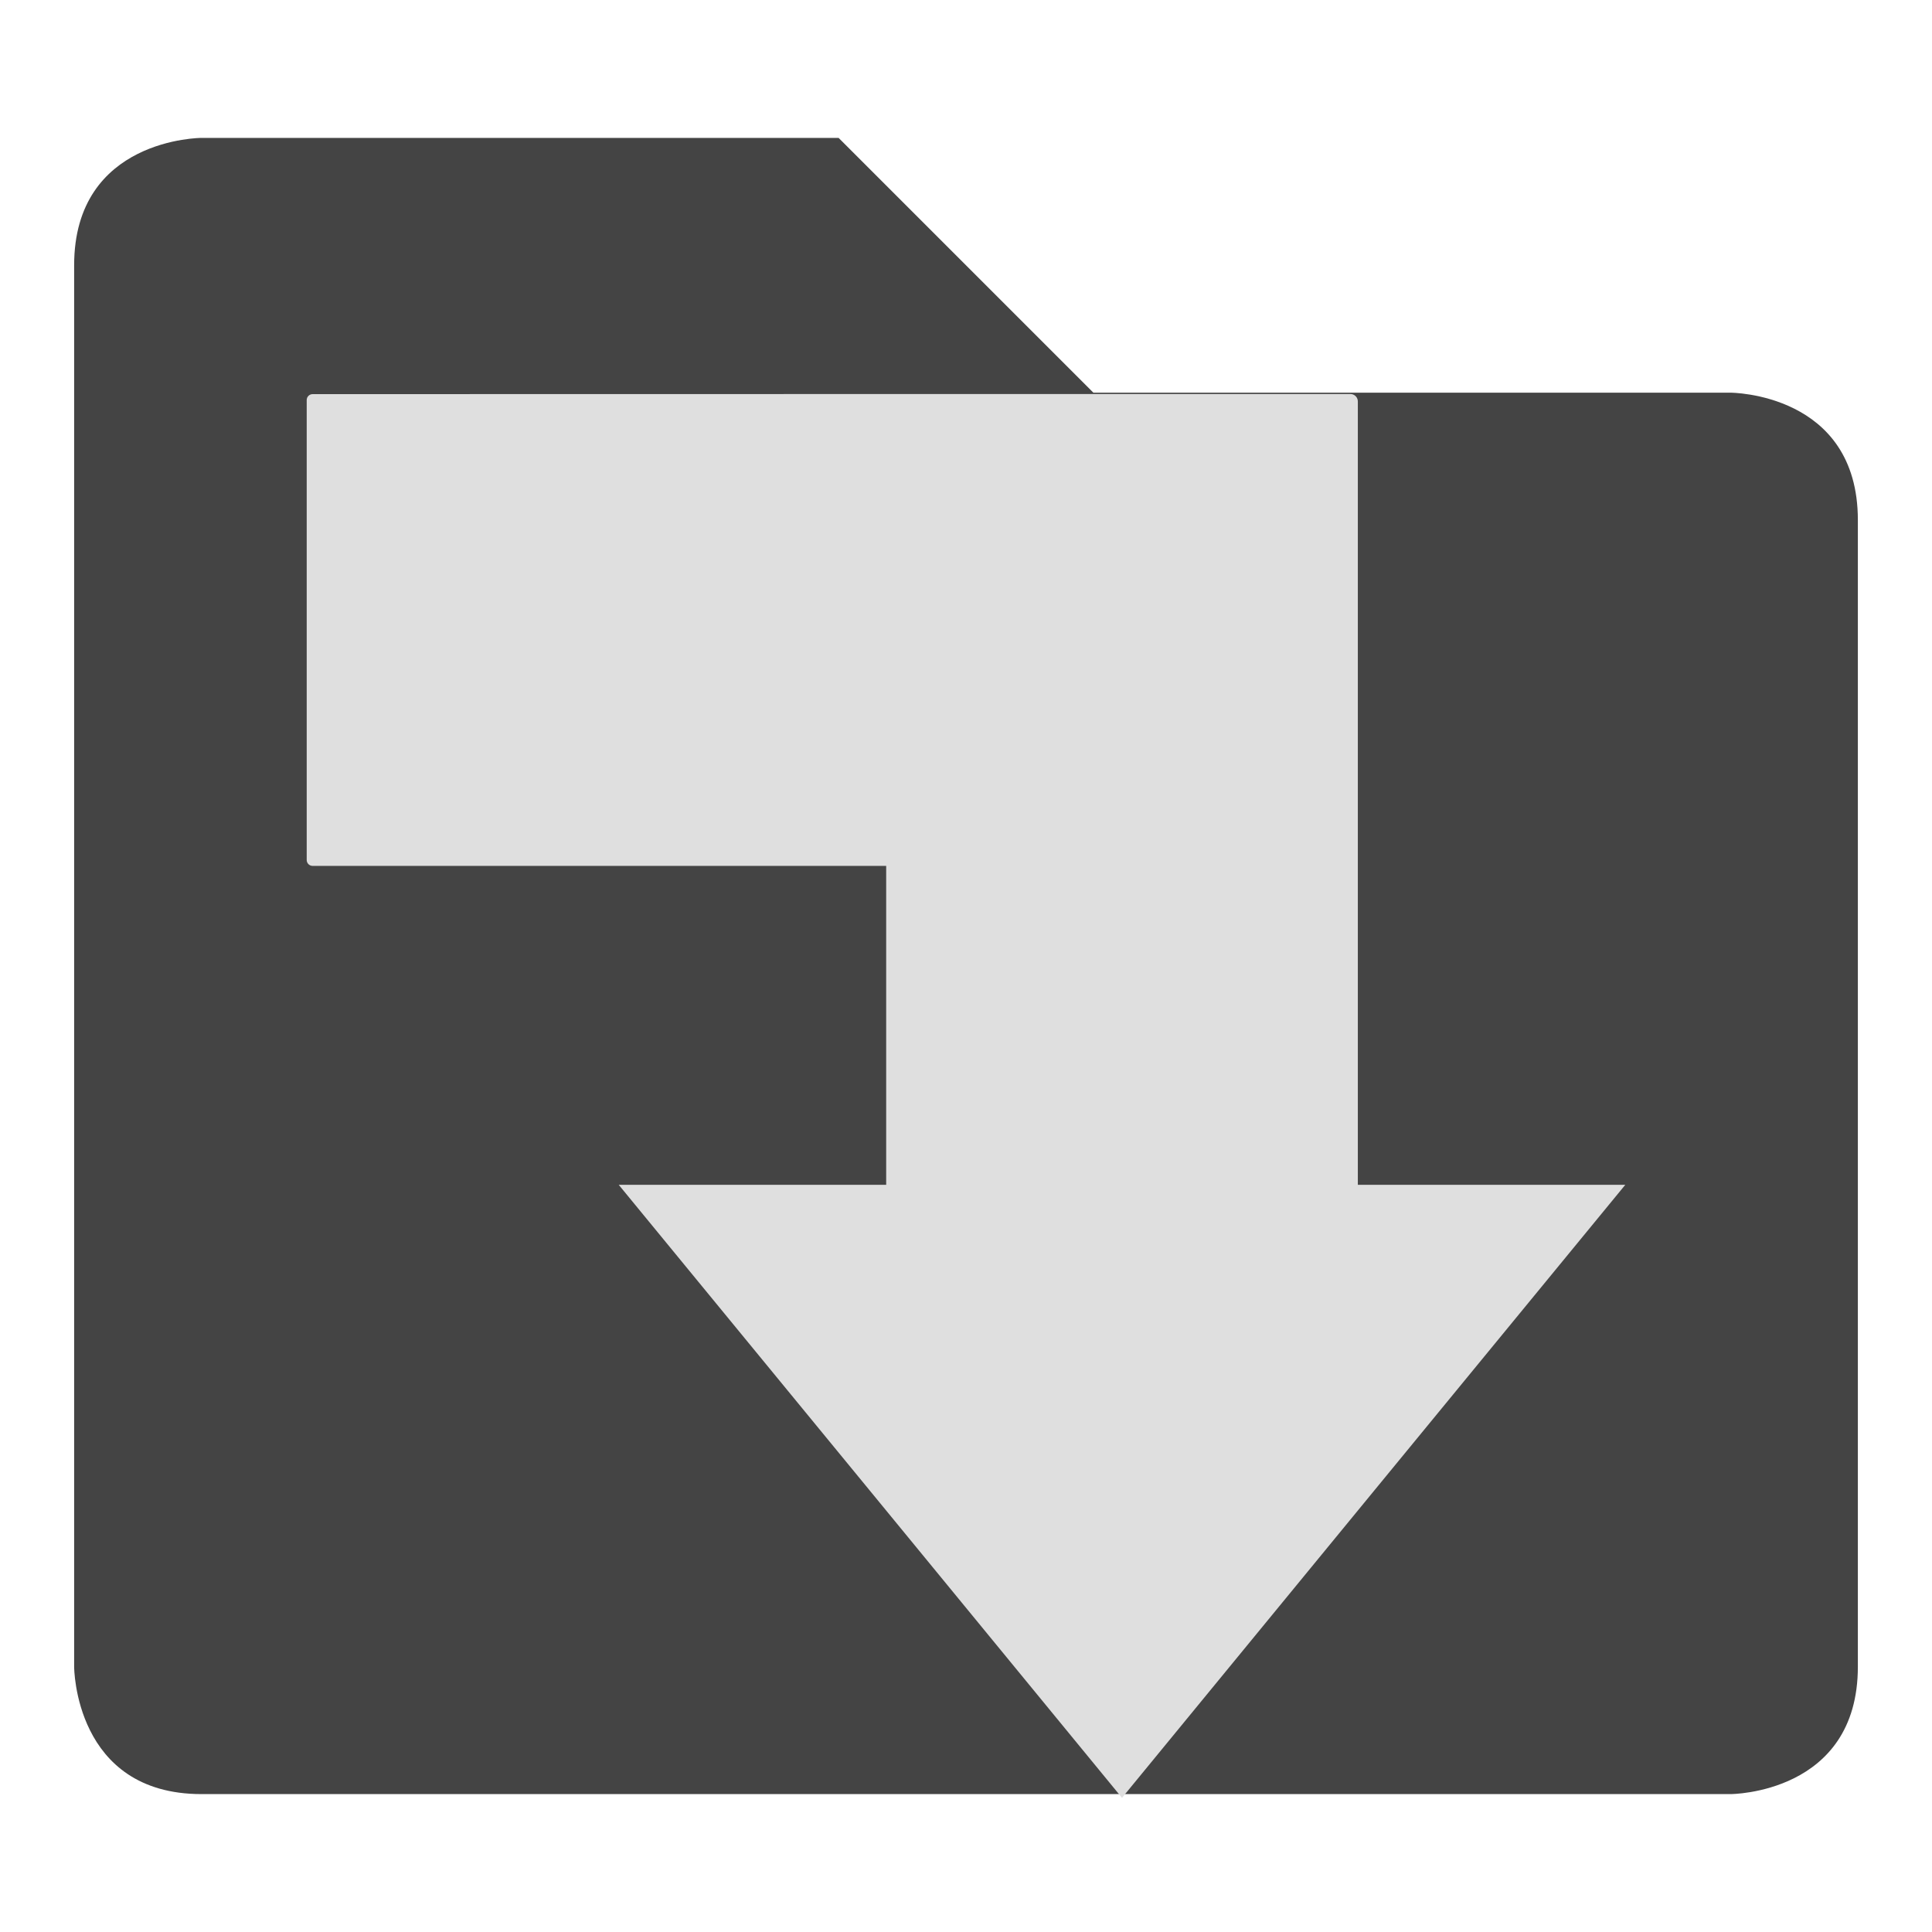
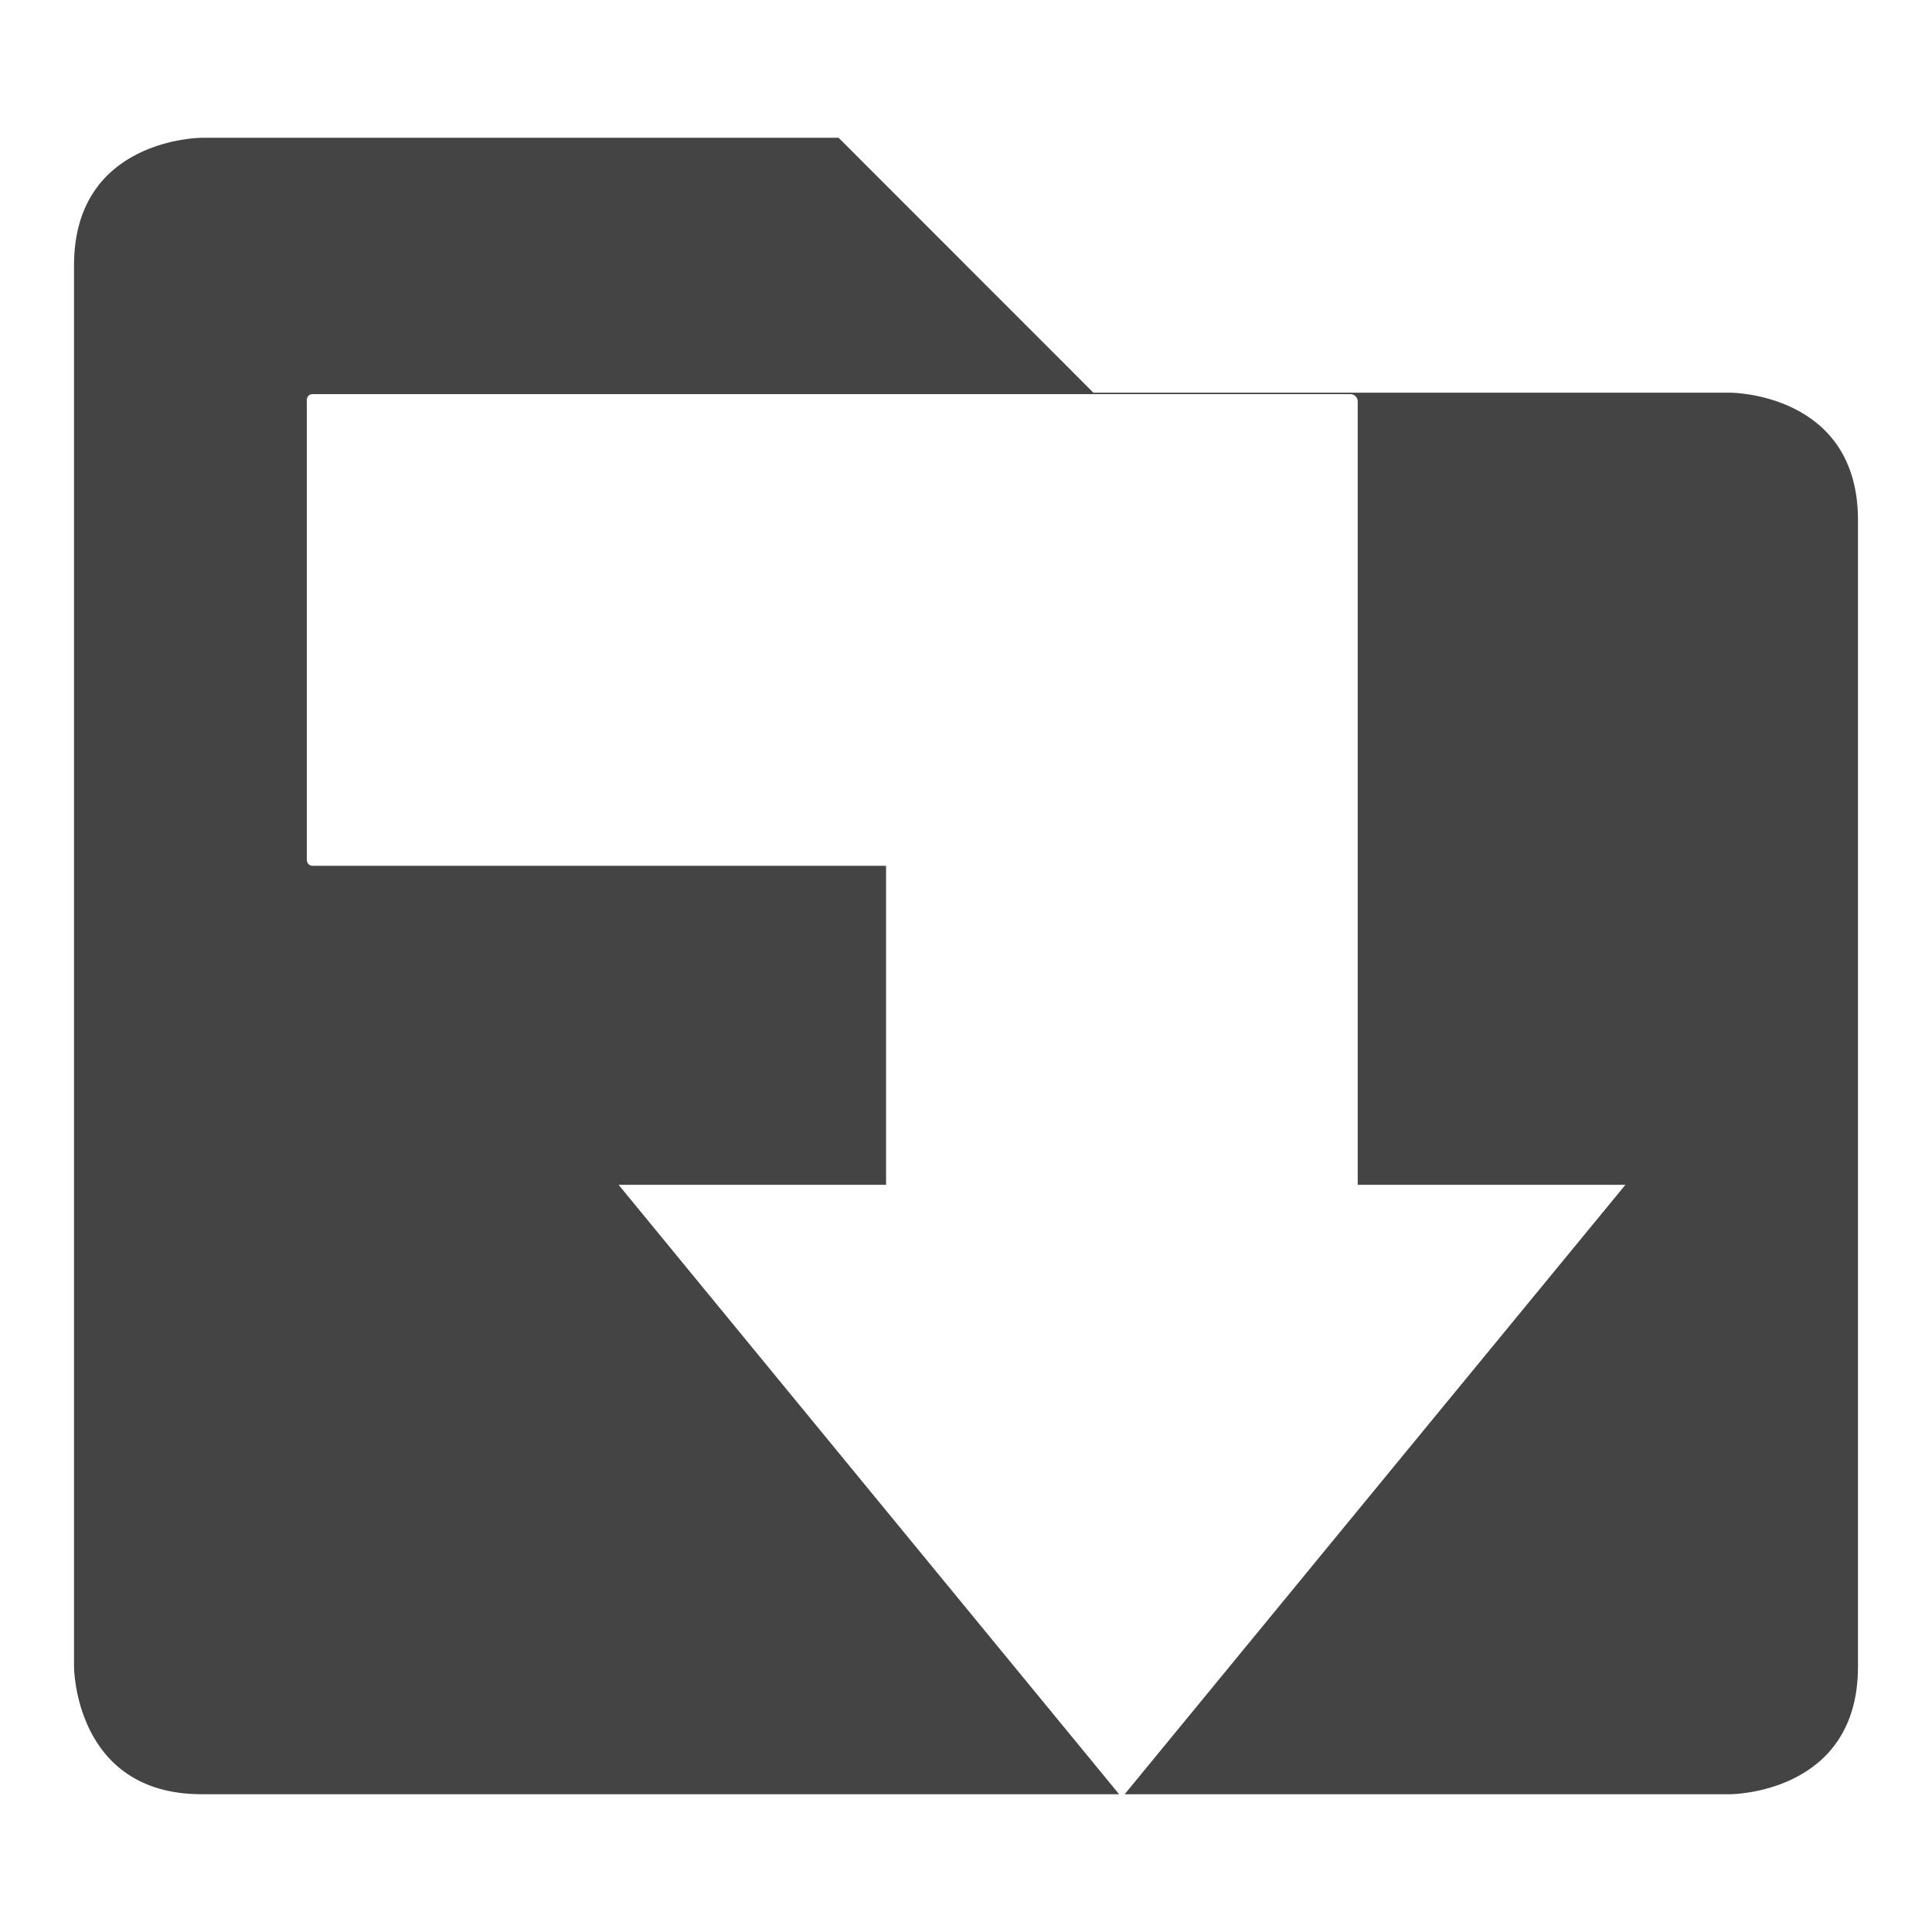
<svg xmlns="http://www.w3.org/2000/svg" version="1" viewBox="0 0 16 16" enable-background="new 0 0 48 48" id="svg12" width="16" height="16">
  <defs id="defs16">
    </defs>
-   <path id="path245" style="color:#444444;fill:#444444;stroke-width:1.055;fill-opacity:1" class="ColorScheme-Text" d="m 1.669,1.142 c 0,0 -1.055,10e-7 -1.055,1.055 V 13.803 c 0,0 1e-6,1.055 1.055,1.055 H 14.331 c 0,0 1.055,-10e-7 1.055,-1.055 V 4.307 c 0,-1.055 -1.055,-1.055 -1.055,-1.055 H 9.055 L 6.945,1.142 Z" />
+   <path id="path245" style="color:#444444;fill:#444444;stroke-width:1.055;fill-opacity:1" class="ColorScheme-Text" d="M 1.67 1.141 C 1.67 1.141 0.613 1.142 0.613 2.197 L 0.613 13.803 C 0.613 13.803 0.615 14.859 1.67 14.859 L 9.268 14.859 L 7.207 12.35 L 5.123 9.812 L 7.338 9.812 L 7.338 7.17 L 2.588 7.17 C 2.561 7.17 2.541 7.148 2.541 7.121 L 2.541 3.312 C 2.541 3.285 2.561 3.264 2.588 3.264 L 8.682 3.264 L 11.184 3.264 C 11.217 3.264 11.244 3.291 11.244 3.324 L 11.244 9.812 L 13.461 9.812 L 11.375 12.35 L 9.314 14.859 L 14.33 14.859 C 14.33 14.859 15.387 14.858 15.387 13.803 L 15.387 4.307 C 15.387 3.252 14.33 3.252 14.33 3.252 L 9.055 3.252 L 6.945 1.141 L 1.67 1.141 z " />
  <rect style="display:none;opacity:1;fill:#555753;fill-opacity:1;fill-rule:nonzero;stroke:none;stroke-width:1.016;stroke-linecap:square;stroke-linejoin:round;stroke-miterlimit:4;stroke-dasharray:none;stroke-dashoffset:0;stroke-opacity:1;paint-order:stroke fill markers" id="rect6013" width="36.737" height="6.499" x="5.305" y="-4.074" ry="2.255" />
  <rect ry="2.255" y="5.926" x="5.305" height="6.499" width="36.737" id="rect6015" style="display:none;opacity:1;fill:#555753;fill-opacity:1;fill-rule:nonzero;stroke:none;stroke-width:1.016;stroke-linecap:square;stroke-linejoin:round;stroke-miterlimit:4;stroke-dasharray:none;stroke-dashoffset:0;stroke-opacity:1;paint-order:stroke fill markers" />
  <rect style="display:none;opacity:1;fill:#555753;fill-opacity:1;fill-rule:nonzero;stroke:none;stroke-width:0.905;stroke-linecap:square;stroke-linejoin:round;stroke-miterlimit:4;stroke-dasharray:none;stroke-dashoffset:0;stroke-opacity:1;paint-order:stroke fill markers" id="rect6009" width="29.178" height="6.499" x="5.305" y="-24.074" ry="2.255" />
  <rect ry="2.255" y="-14.074" x="5.305" height="6.499" width="36.737" id="rect6011" style="display:none;opacity:1;fill:#555753;fill-opacity:1;fill-rule:nonzero;stroke:none;stroke-width:1.016;stroke-linecap:square;stroke-linejoin:round;stroke-miterlimit:4;stroke-dasharray:none;stroke-dashoffset:0;stroke-opacity:1;paint-order:stroke fill markers" />
-   <path id="rect349-3-3-6" style="fill:#dfdfdf;fill-opacity:1;stroke-width:0.31" d="m 2.589,3.264 c -0.027,0 -0.049,0.022 -0.049,0.049 v 3.809 c 0,0.027 0.022,0.049 0.049,0.049 H 7.339 V 9.812 H 5.124 L 7.208,12.35 9.292,14.889 11.376,12.35 13.46,9.812 H 11.245 V 3.324 c 0,-0.033 -0.027,-0.061 -0.061,-0.061 H 8.683 Z" />
</svg>
